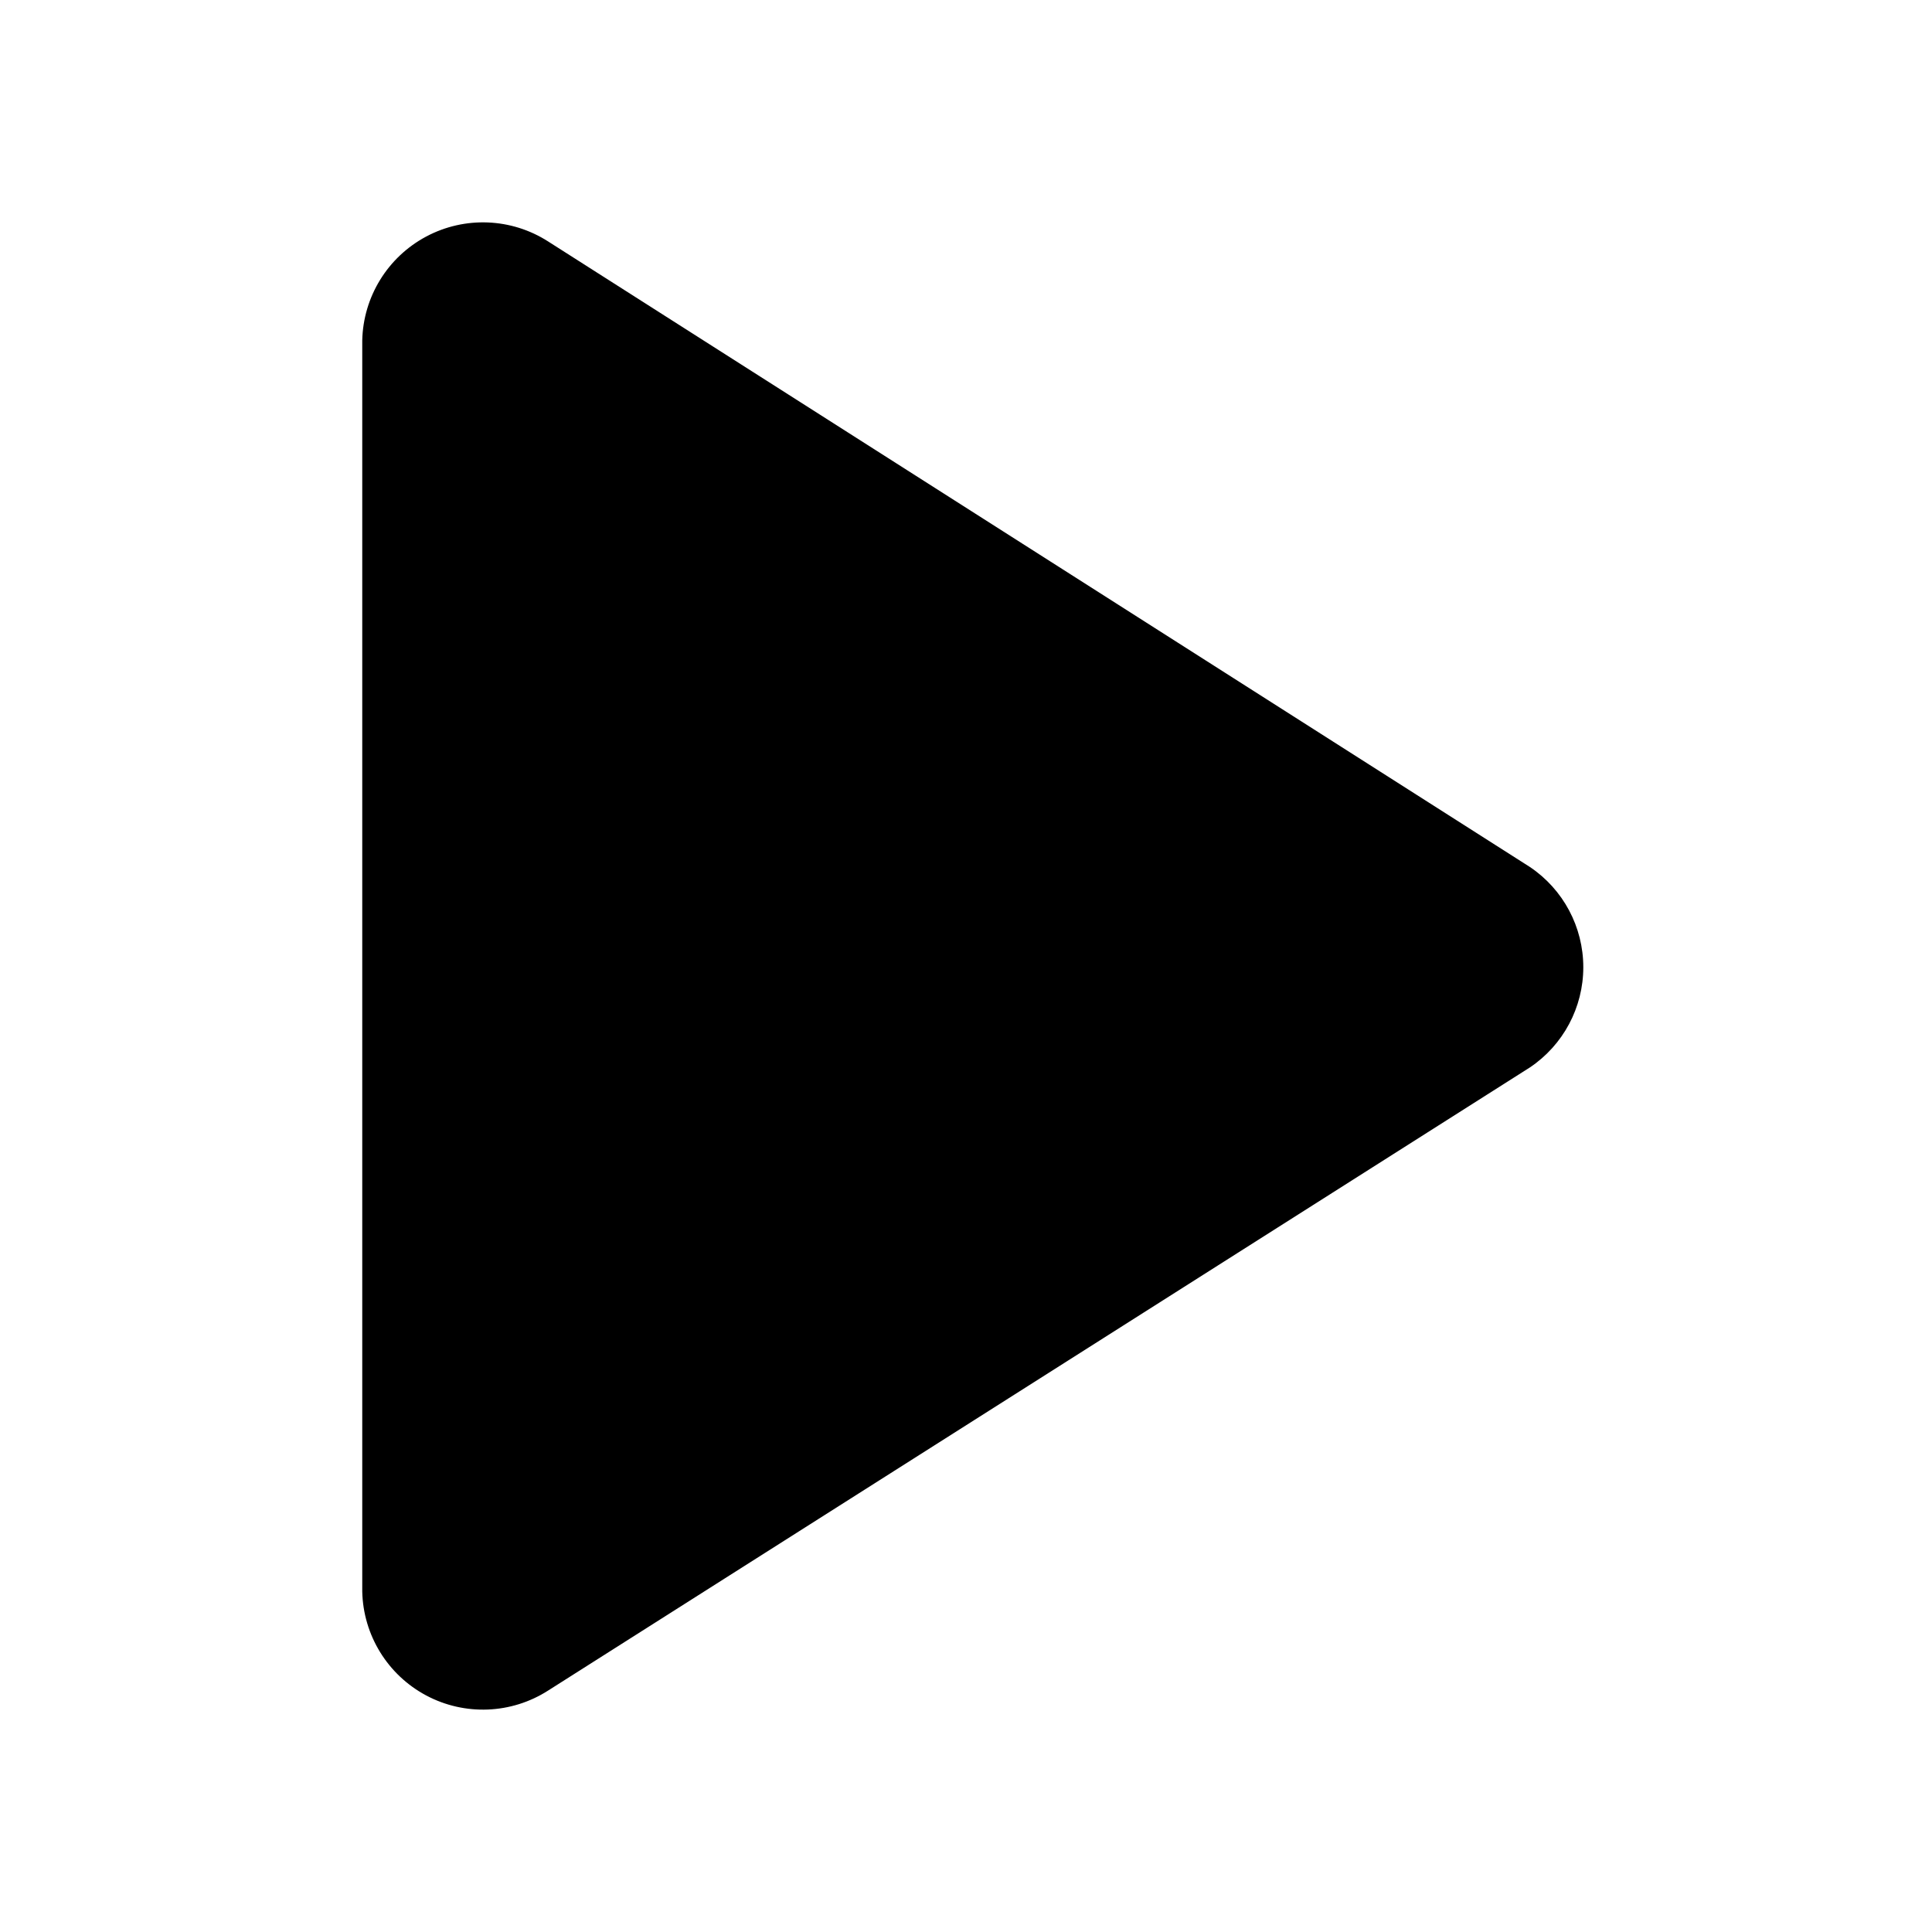
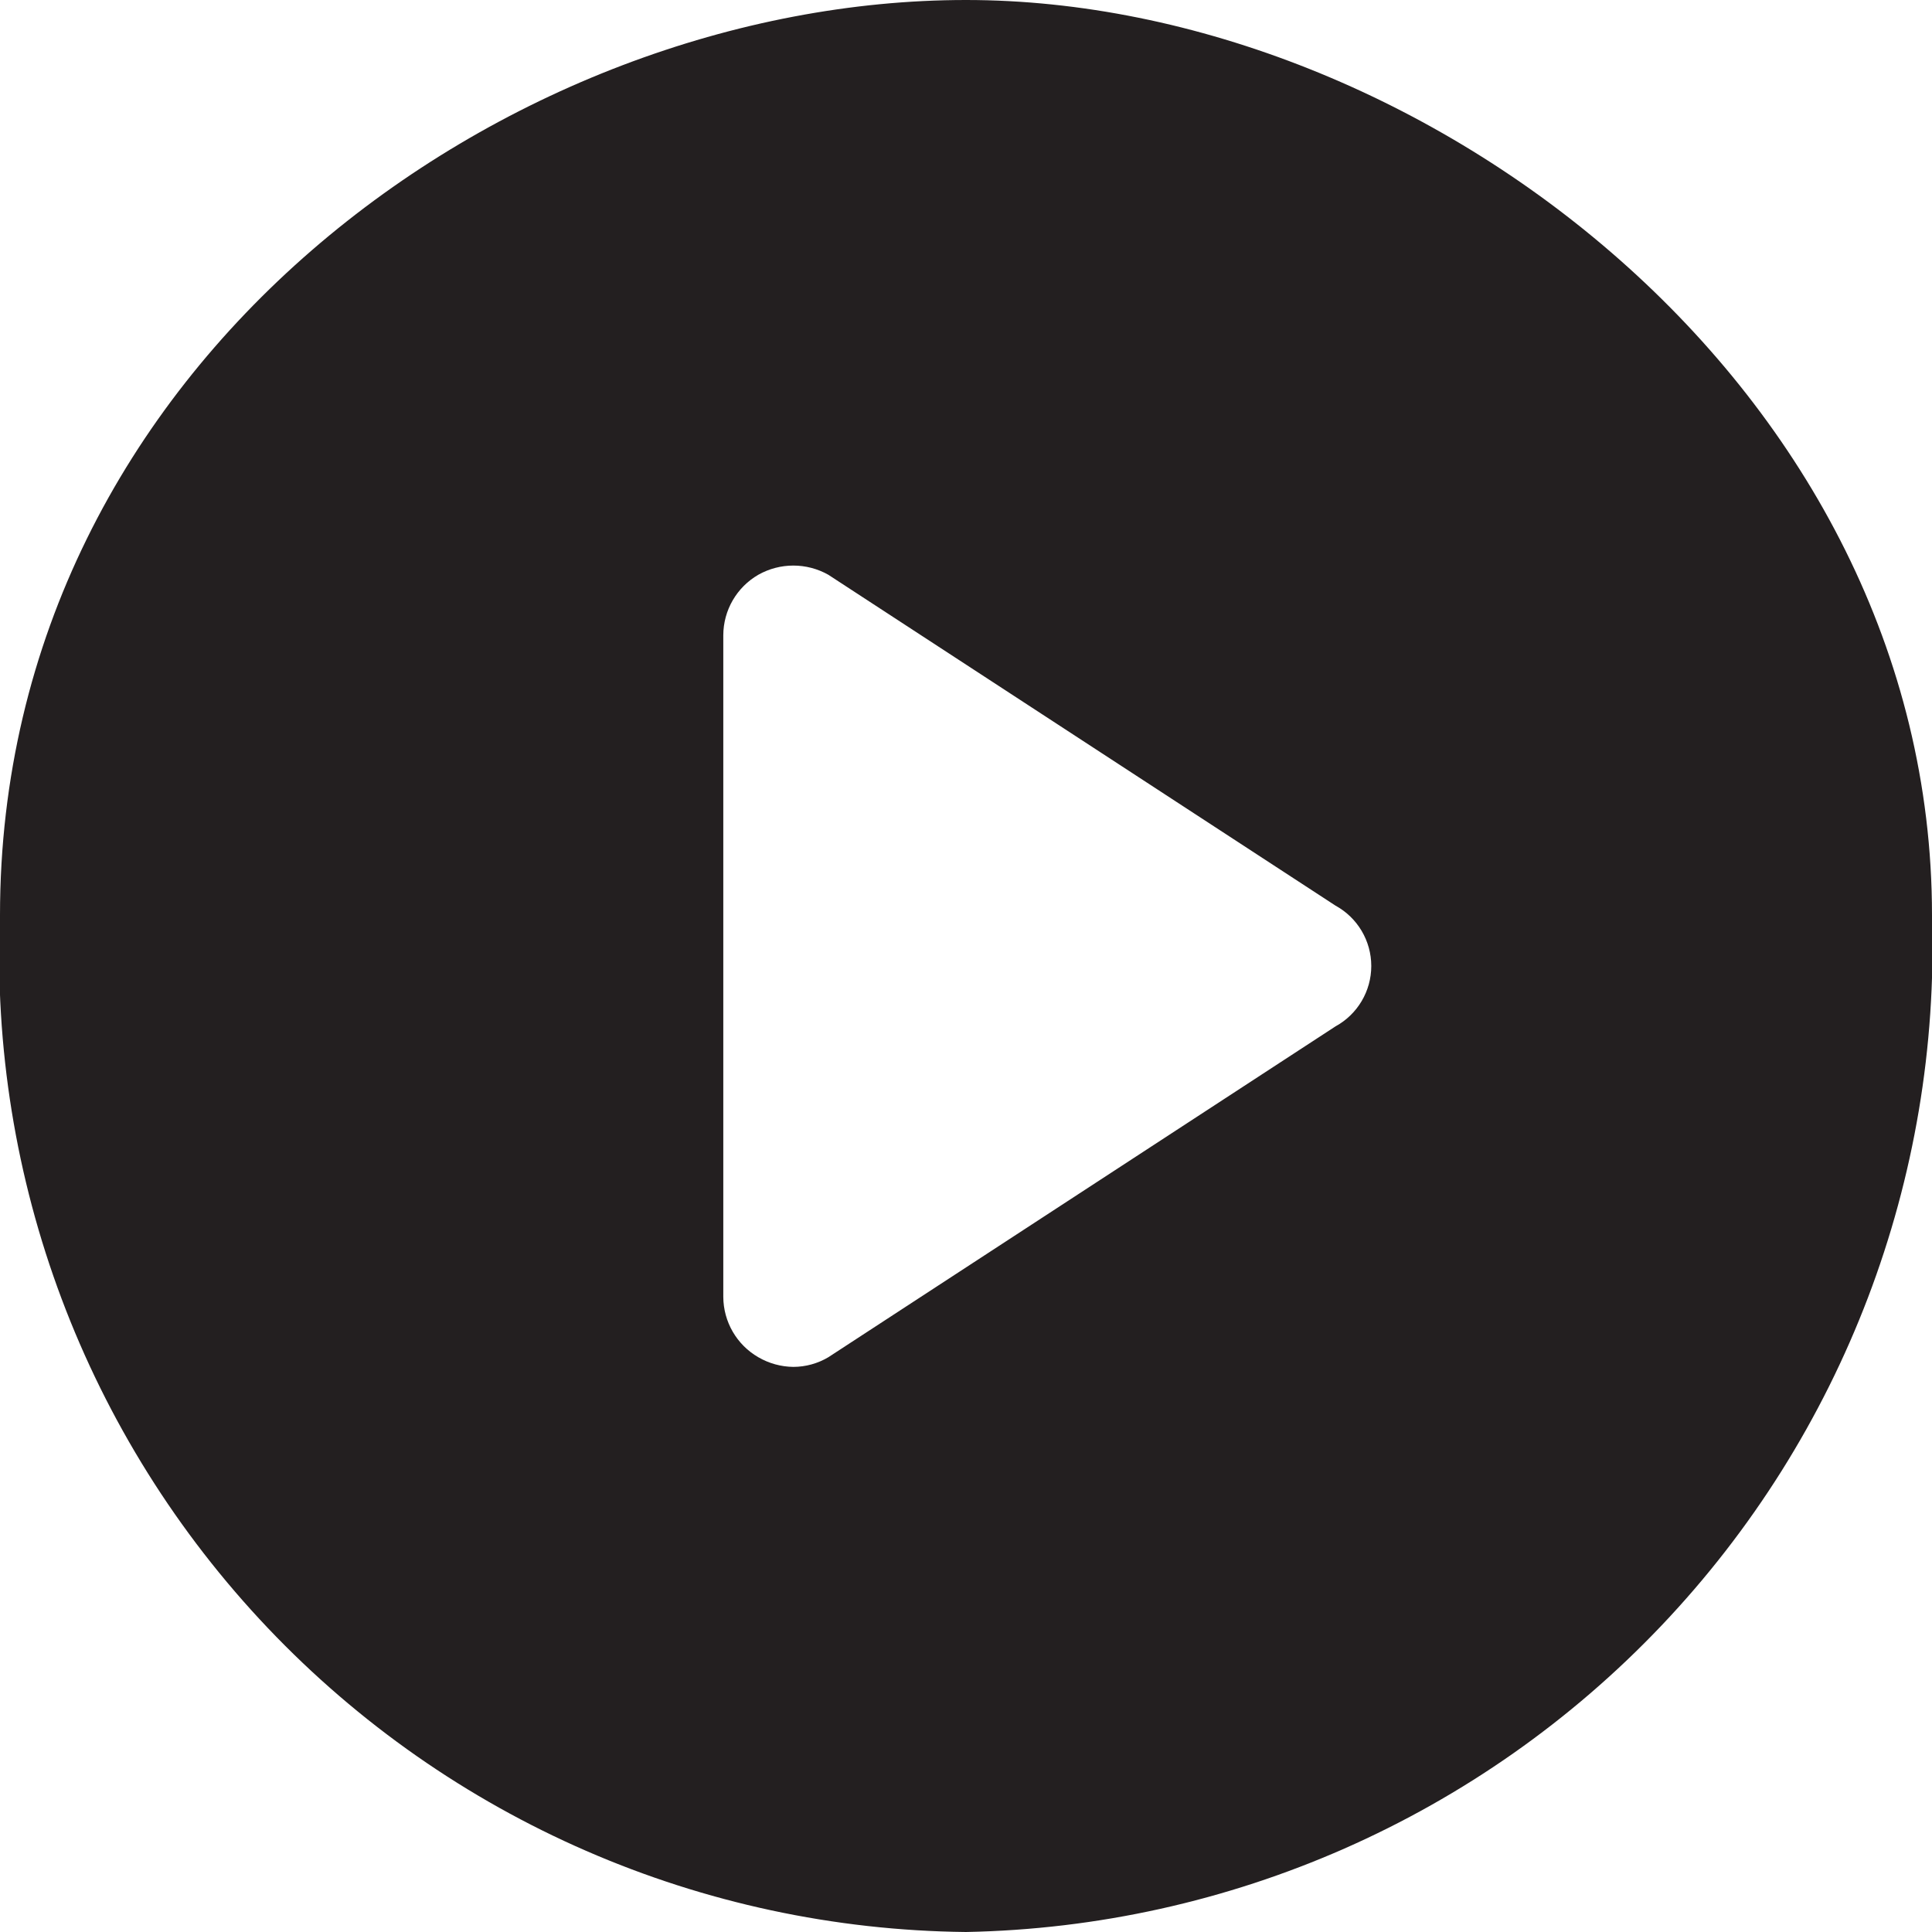
<svg xmlns="http://www.w3.org/2000/svg" id="assets" width="16" height="16" viewBox="0 0 16 16">
-   <path d="M12.67,8.84,4.54,14A1,1,0,0,1,3,13.18V2.82A1,1,0,0,1,4.54,2l8.13,5.18A1,1,0,0,1,12.67,8.84Z" />
+   <path d="M8,0C4.22,0,0,3,0,7.58A8.09,8.09,0,0,0,8,16a8.16,8.16,0,0,0,8-8.42C16,3.22,11.78,0,8,0Zm3.06,8.5-4.2,2.74a.57.57,0,0,1-.29.08.59.59,0,0,1-.29-.08.58.58,0,0,1-.29-.5V5.26a.58.58,0,0,1,.29-.5.59.59,0,0,1,.58,0l4.2,2.74a.57.57,0,0,1,0,1Z" fill="#231f20" />
</svg>
